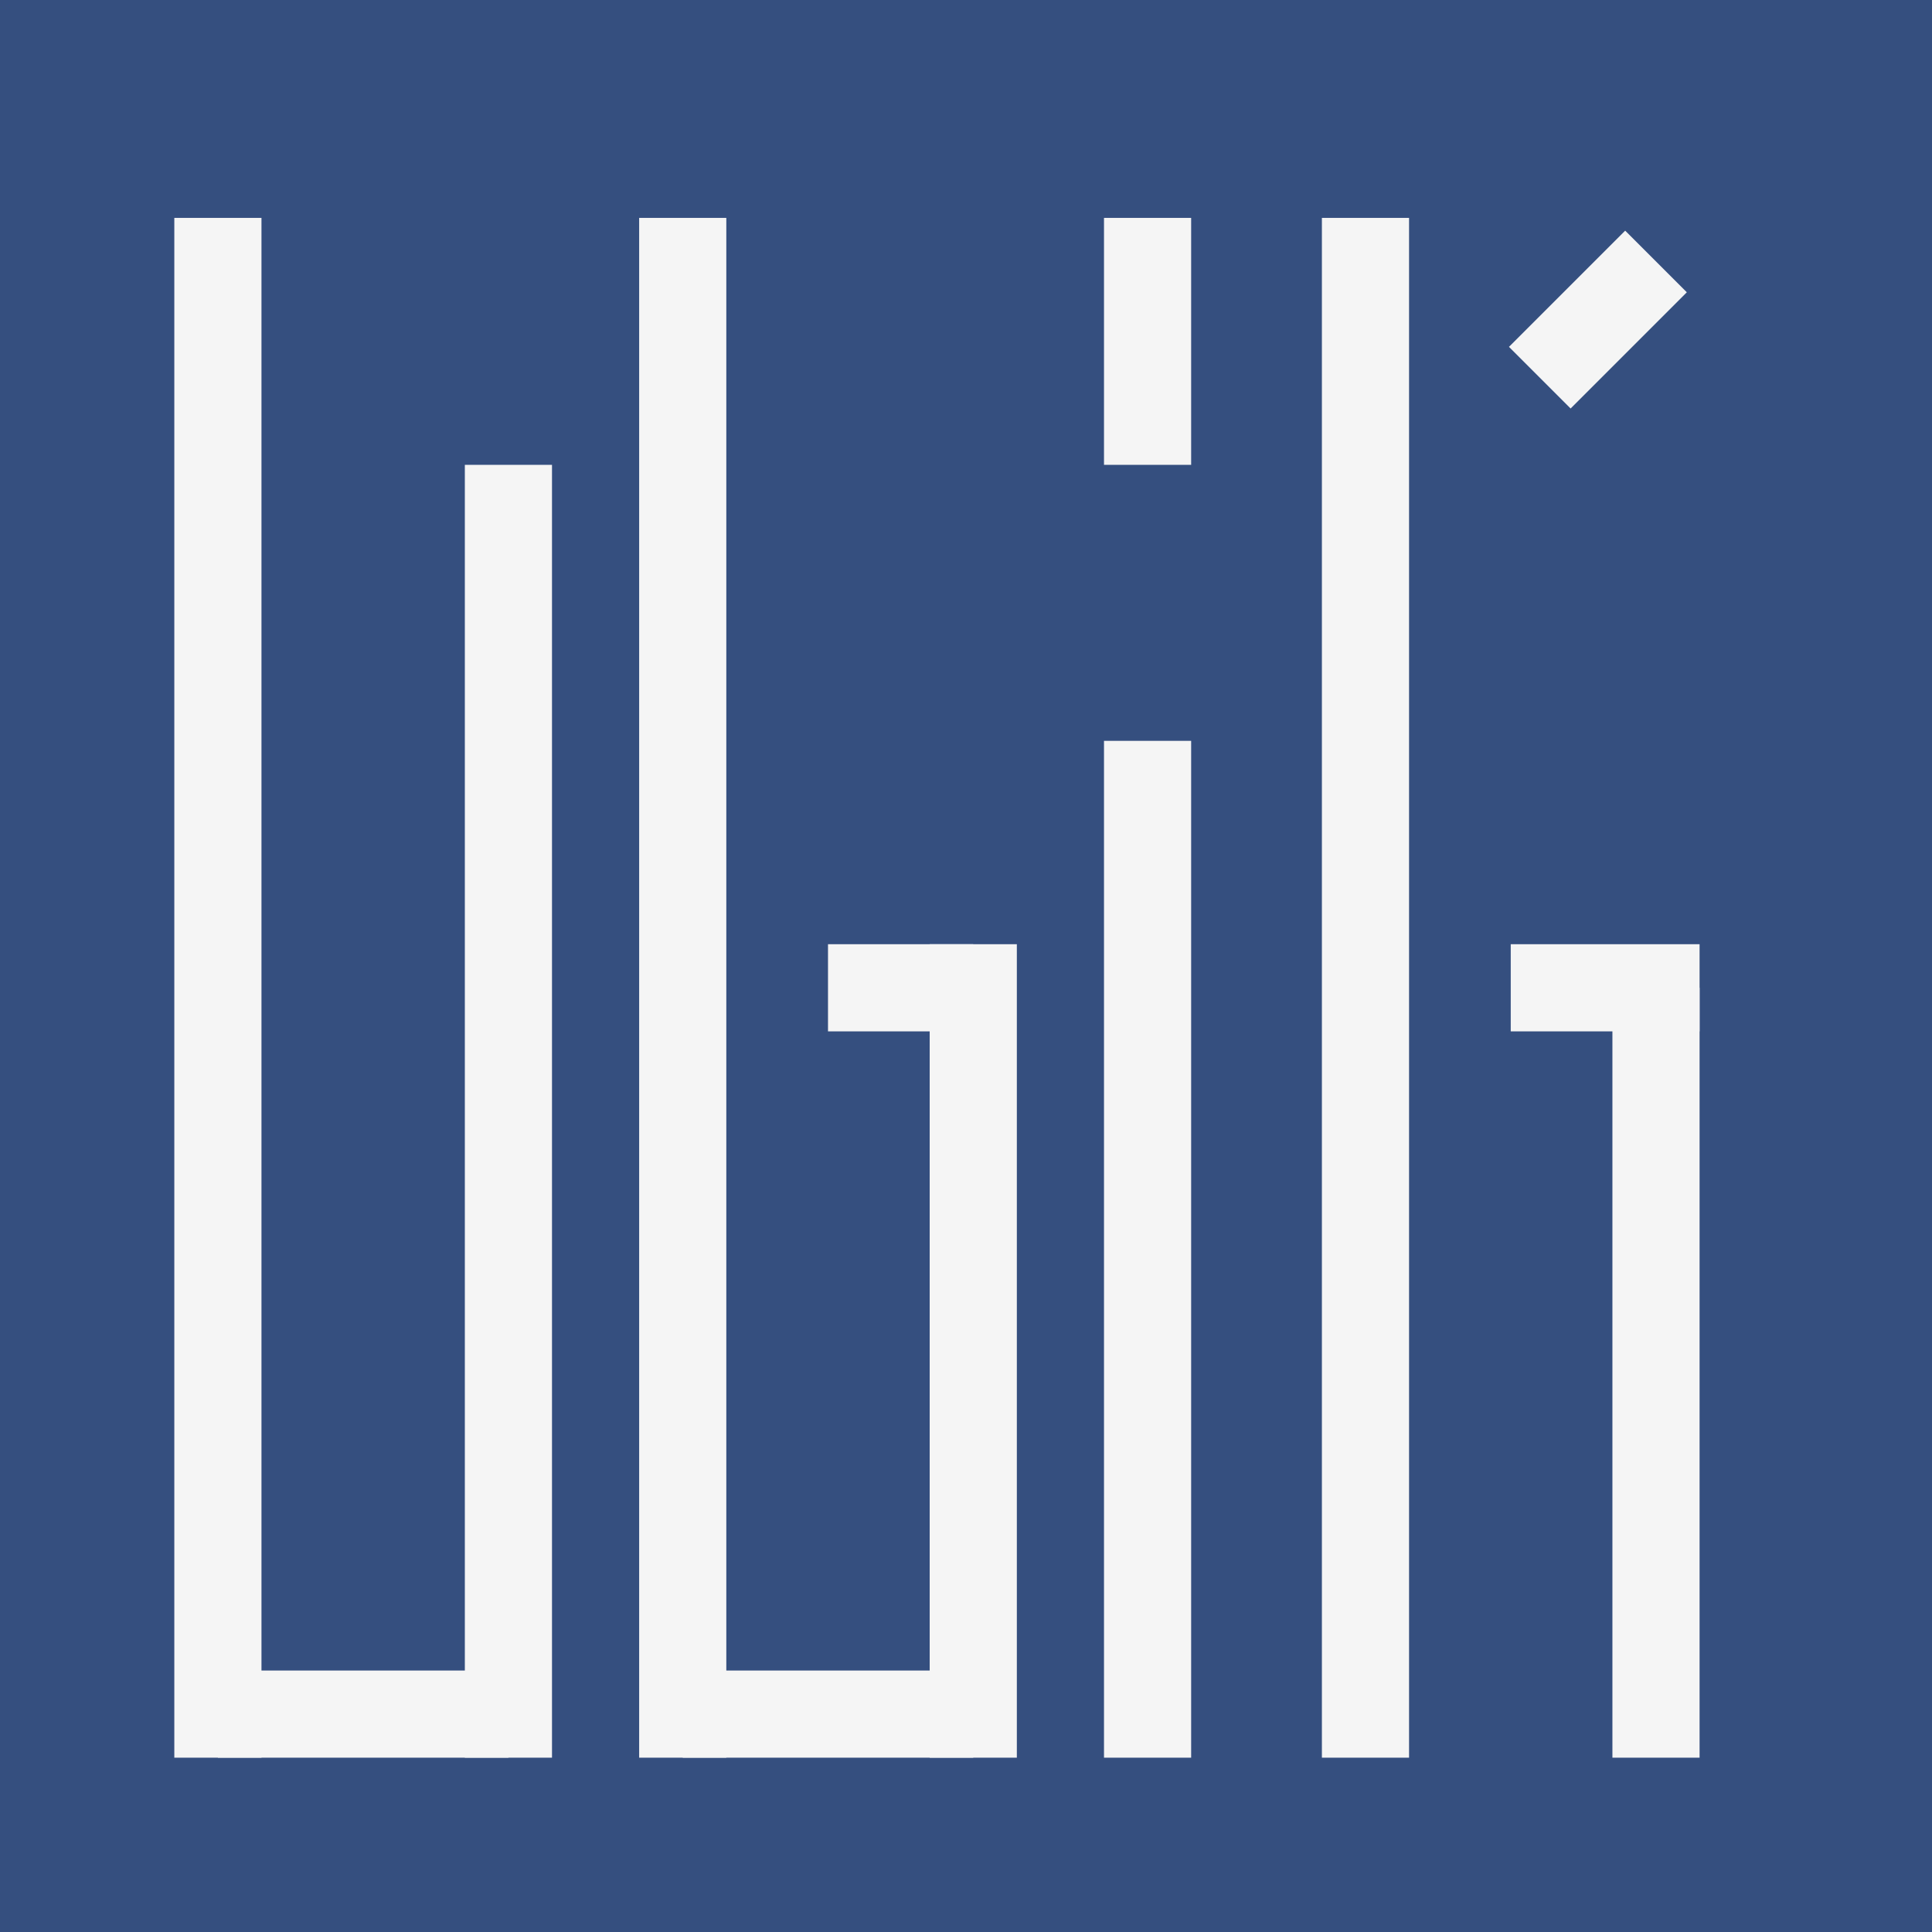
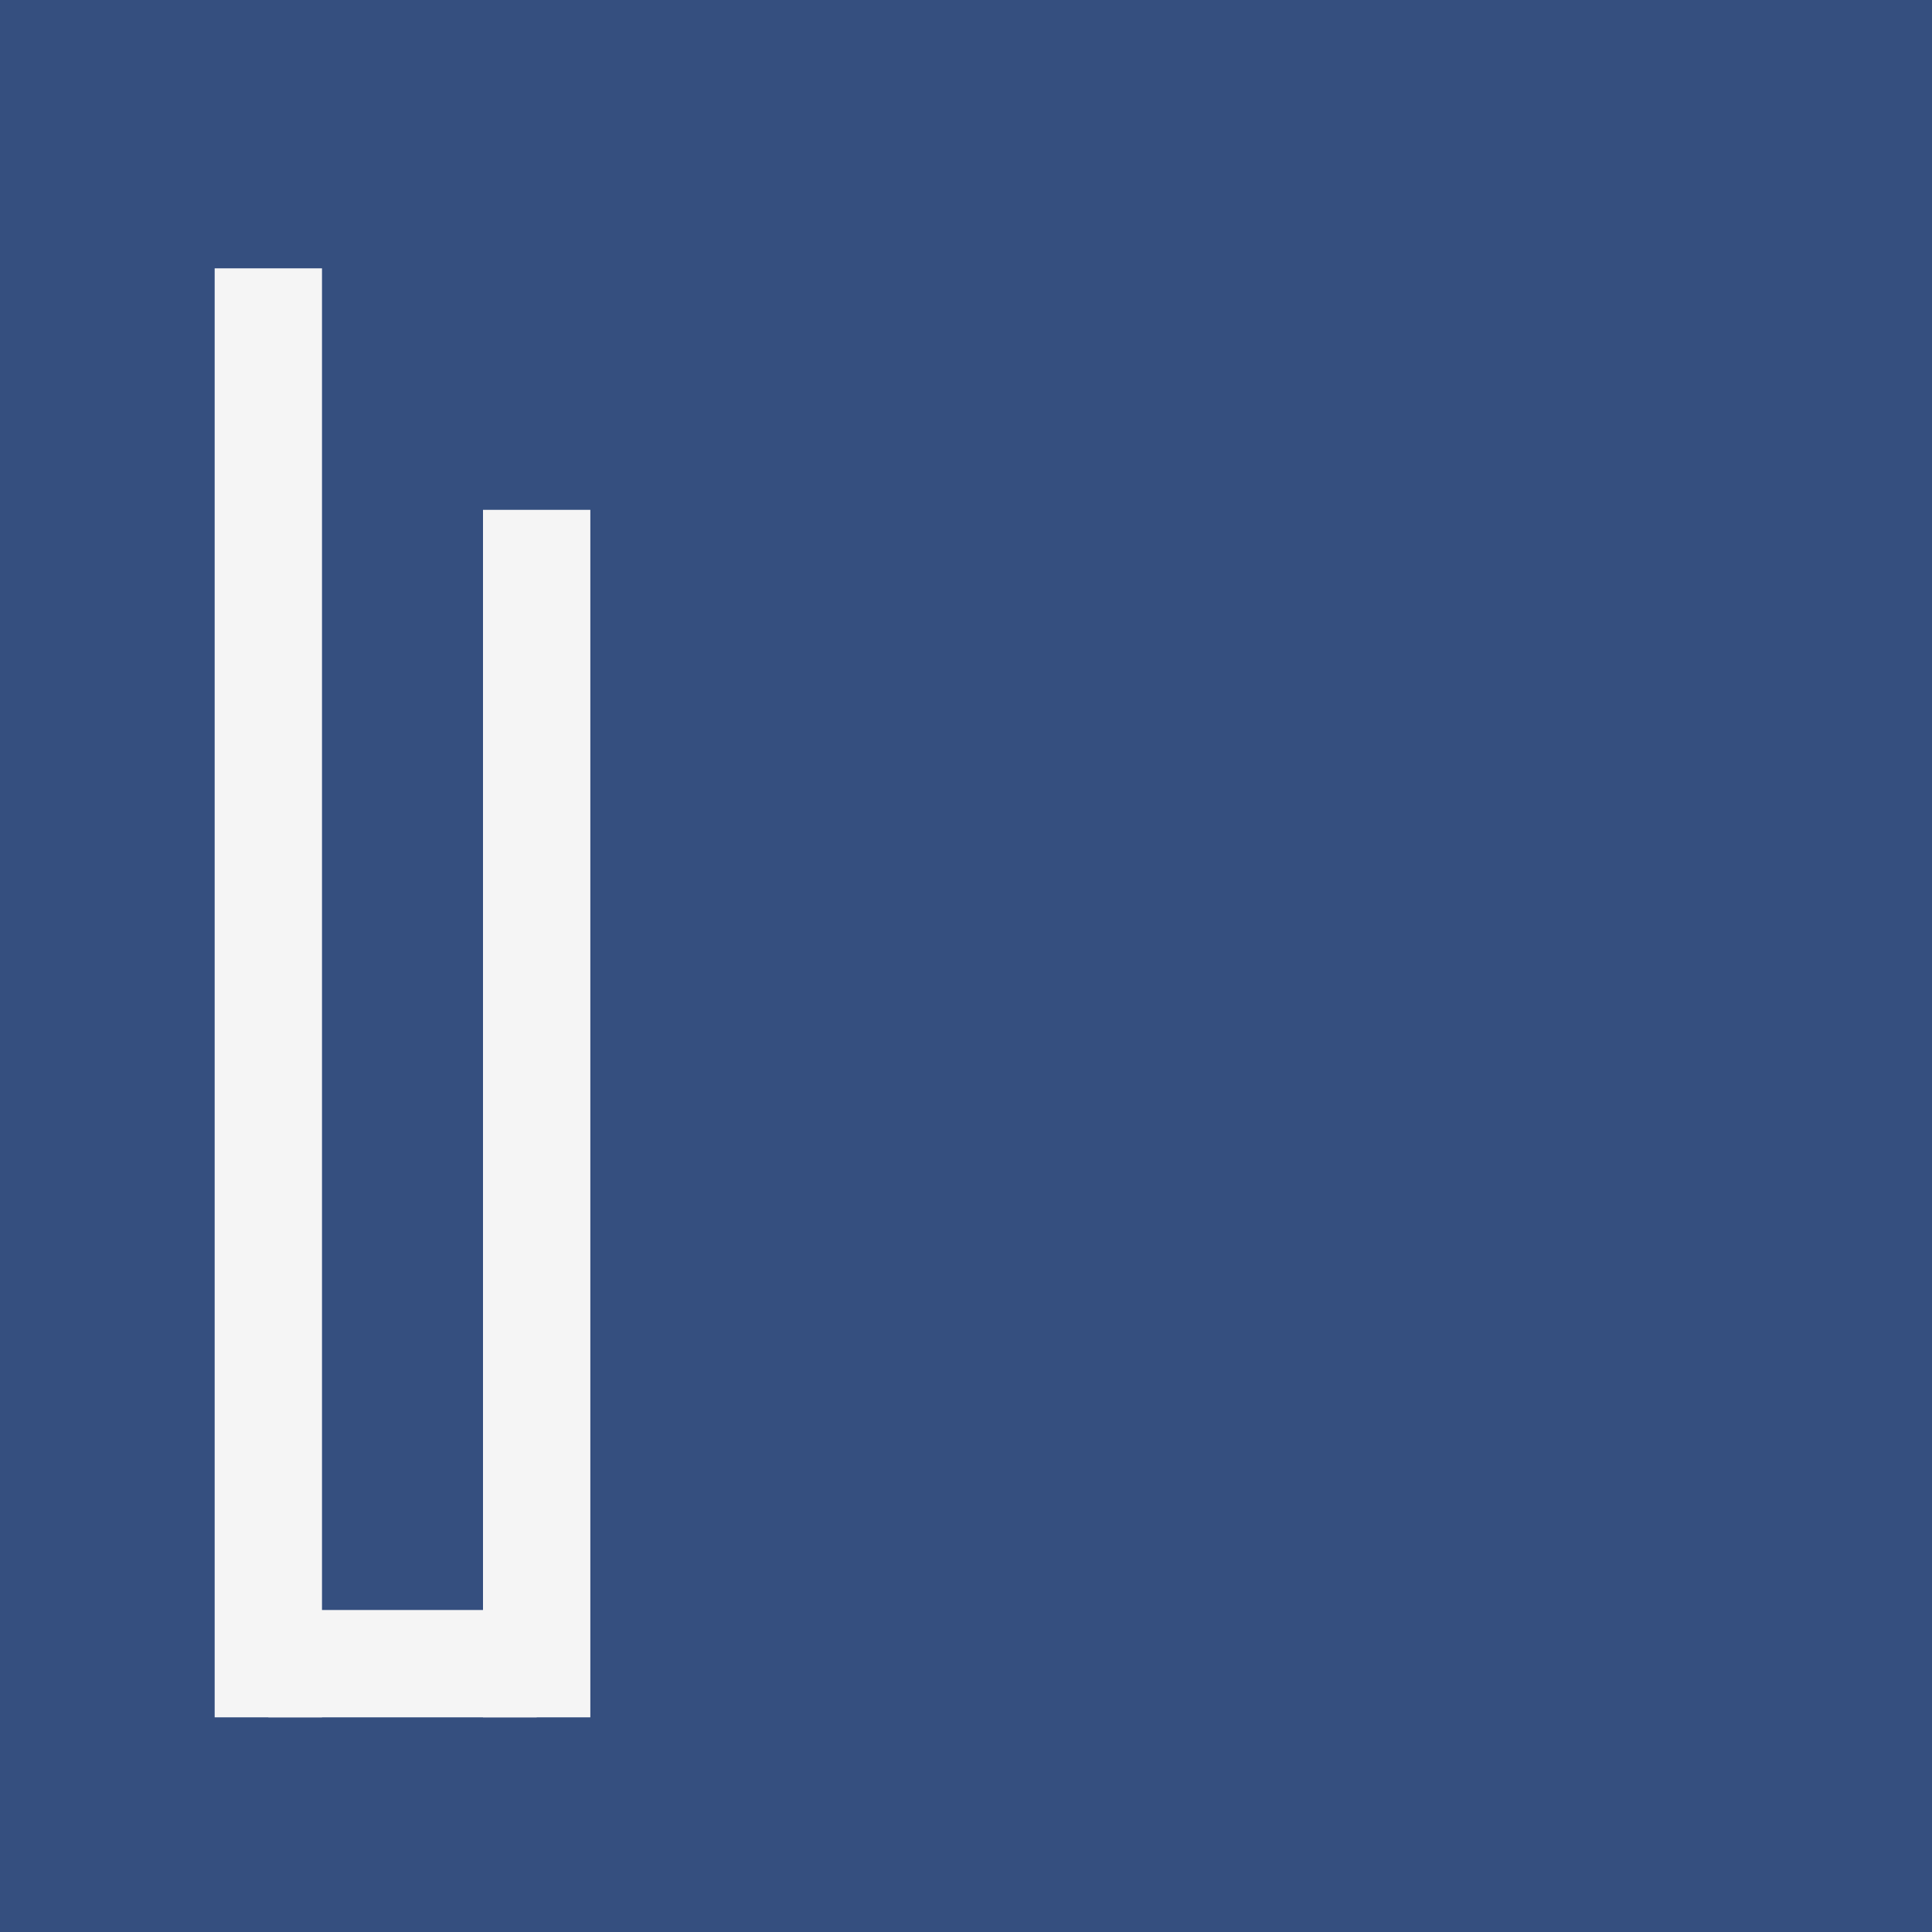
- <svg xmlns="http://www.w3.org/2000/svg" baseProfile="tiny" height="266.0" version="1.2" width="266.0">
+ <svg xmlns="http://www.w3.org/2000/svg" baseProfile="tiny" height="288.0" version="1.2" width="288.0">
  <defs />
-   <rect fill="#354f7f" height="254.0" stroke="#354f7f" stroke-width="12" width="254.0" x="6.0" y="6.0" />
-   <line stroke="#f5f5f5" stroke-width="12" x1="30.0" x2="30.0" y1="30.0" y2="242.0" />
-   <line stroke="#f5f5f5" stroke-width="12" x1="30.0" x2="70.0" y1="236.0" y2="236.0" />
-   <line stroke="#f5f5f5" stroke-width="12" x1="70.0" x2="70.0" y1="242.0" y2="64.0" />
-   <line stroke="#f5f5f5" stroke-width="12" x1="94.0" x2="94.0" y1="30.0" y2="242.0" />
-   <line stroke="#f5f5f5" stroke-width="12" x1="114.0" x2="134.0" y1="136.0" y2="136.0" />
-   <line stroke="#f5f5f5" stroke-width="12" x1="134.0" x2="134.0" y1="130.0" y2="242.0" />
-   <line stroke="#f5f5f5" stroke-width="12" x1="94.0" x2="134.0" y1="236.0" y2="236.0" />
-   <line stroke="#f5f5f5" stroke-width="12" x1="158.0" x2="158.0" y1="30.0" y2="64.0" />
-   <line stroke="#f5f5f5" stroke-width="12" x1="158.0" x2="158.0" y1="102.0" y2="242.0" />
-   <line stroke="#f5f5f5" stroke-width="12" x1="188.0" x2="188.0" y1="30.0" y2="242.0" />
-   <line stroke="#f5f5f5" stroke-width="12" x1="228.0" x2="228.0" y1="136.0" y2="242.0" />
-   <line stroke="#f5f5f5" stroke-width="12" x1="234.0" x2="208.0" y1="136.0" y2="136.0" />
-   <line stroke="#f5f5f5" stroke-width="12" x1="212.0" x2="228.0" y1="52.0" y2="36.0" />
+   <rect fill="#354f7f" height="272.0" stroke="#354f7f" stroke-width="16" width="272.0" x="8.0" y="8.0" />
+   <line stroke="#f5f5f5" stroke-width="16" x1="40.0" x2="40.0" y1="40.0" y2="256.0" />
+   <line stroke="#f5f5f5" stroke-width="16" x1="40.0" x2="80.0" y1="248.0" y2="248.0" />
+   <line stroke="#f5f5f5" stroke-width="16" x1="80.0" x2="80.0" y1="256.0" y2="76.0" />
</svg>
